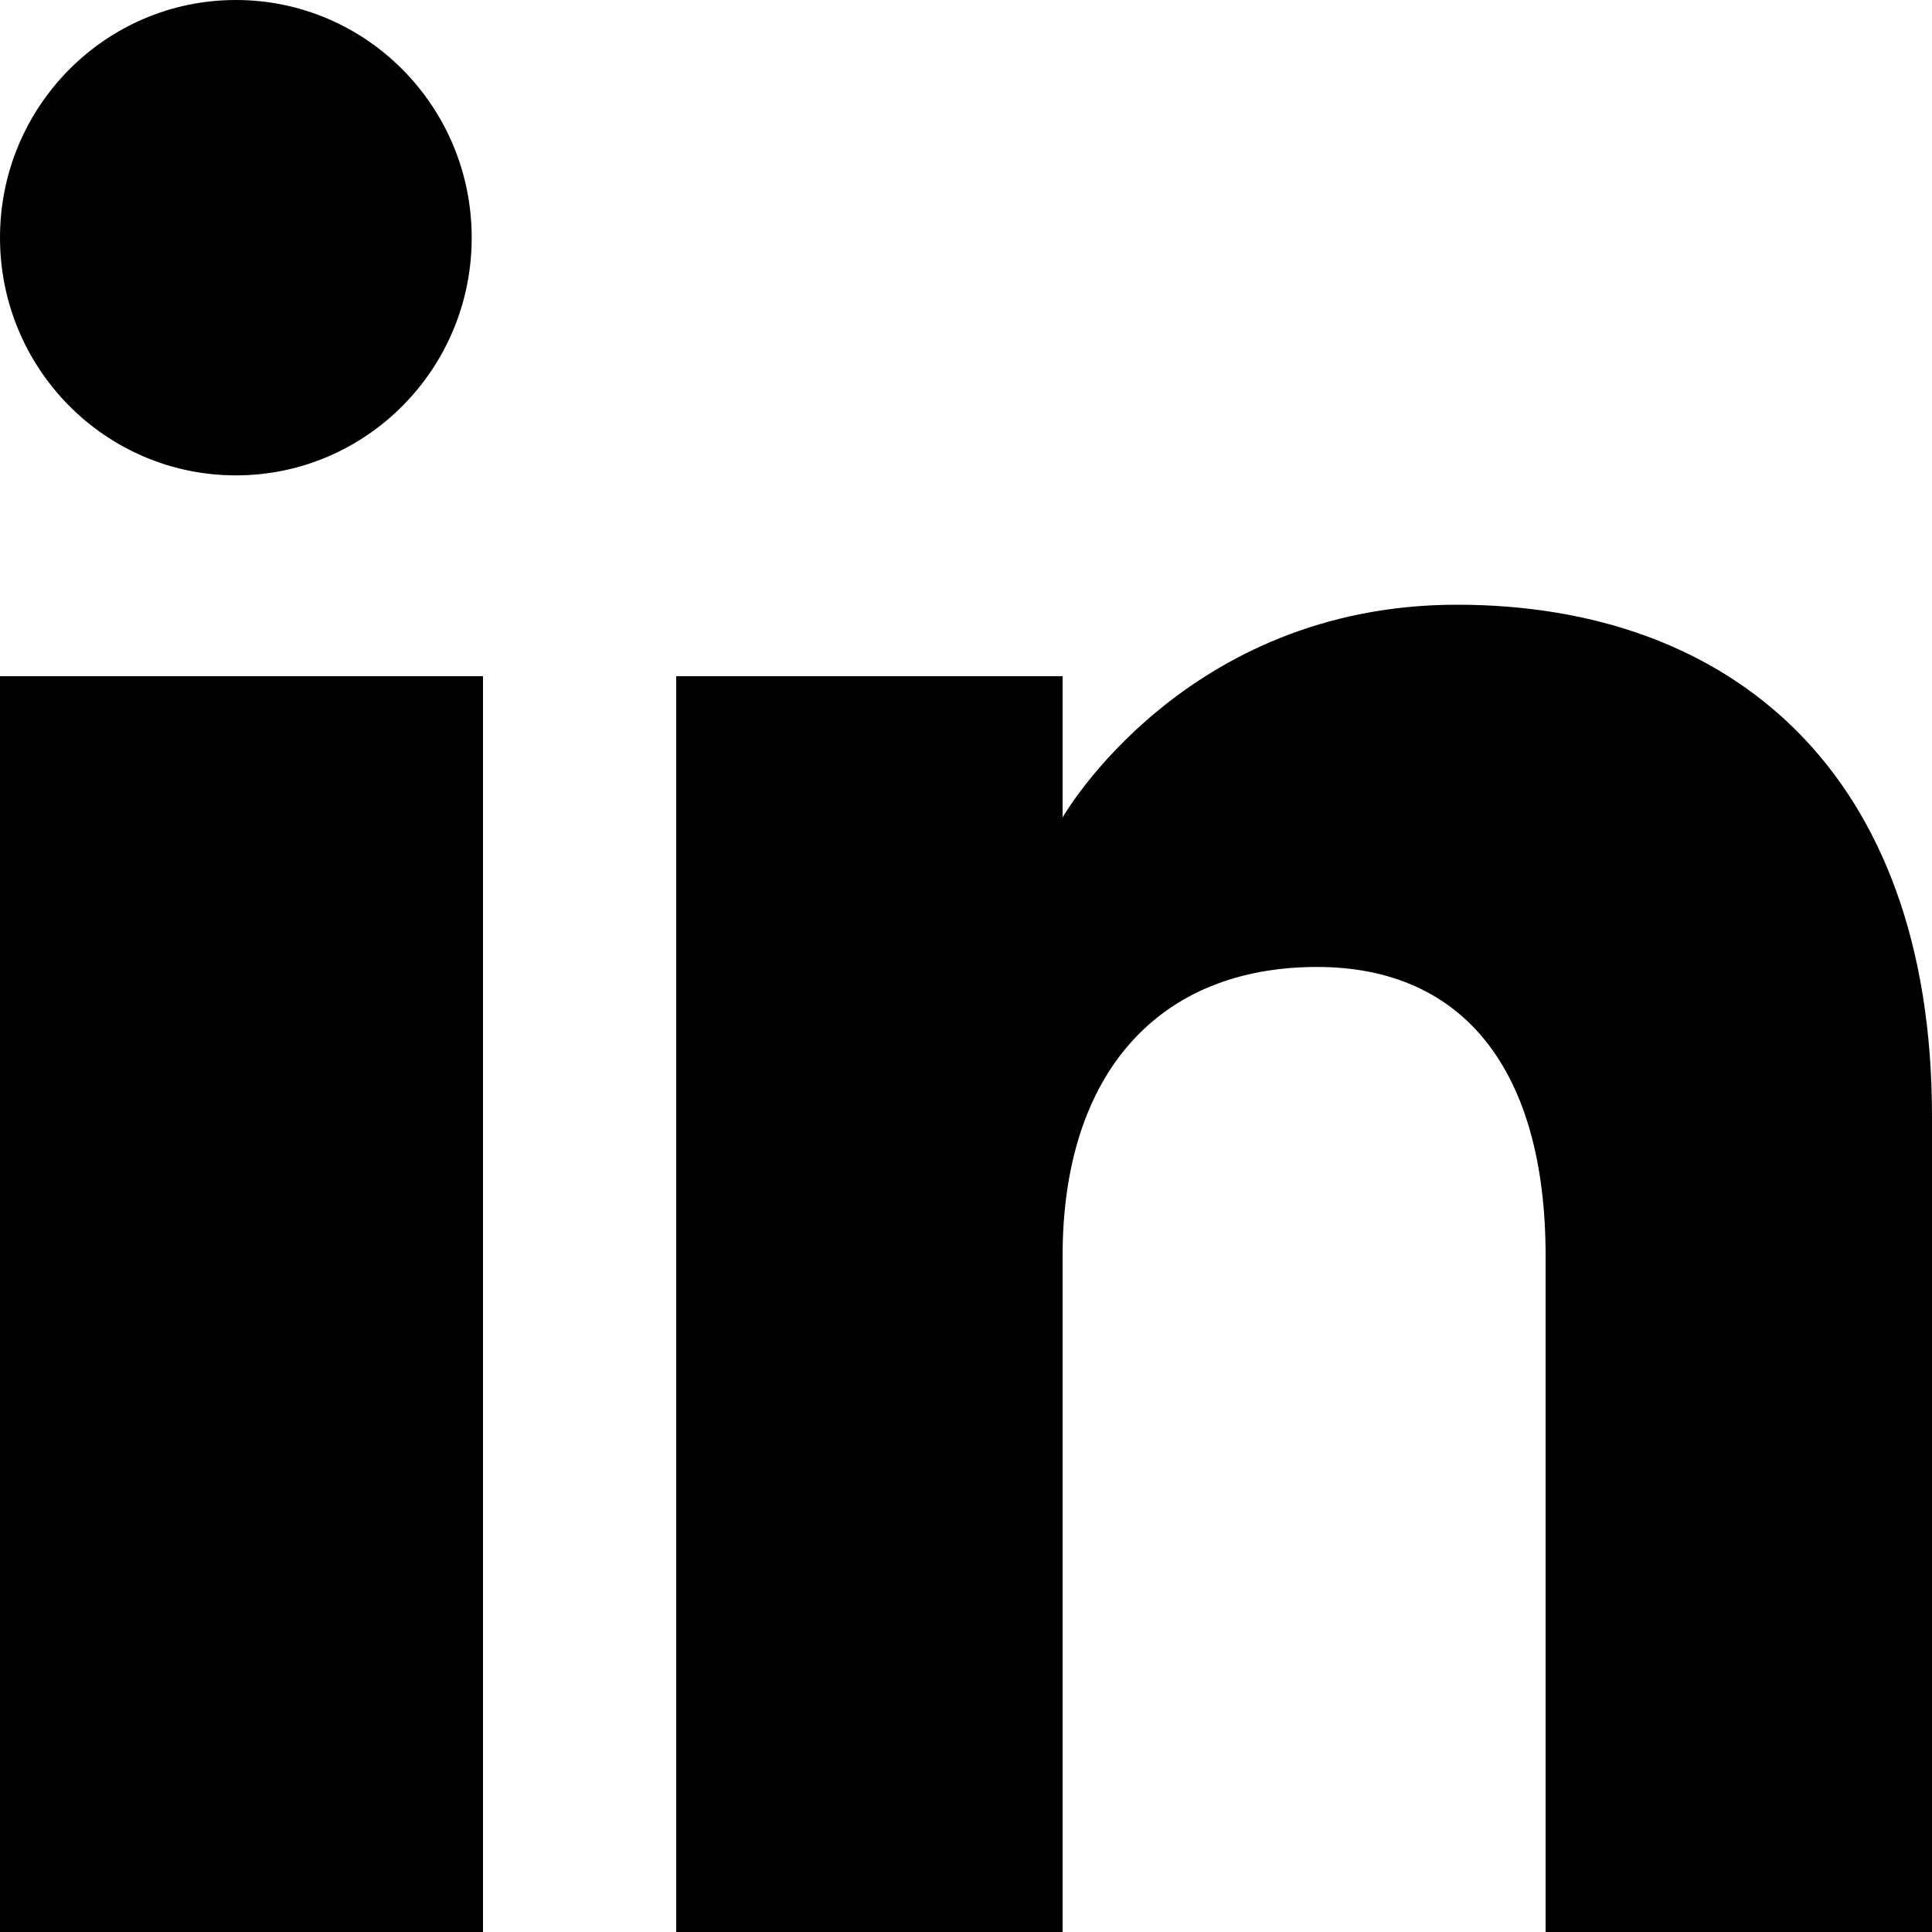
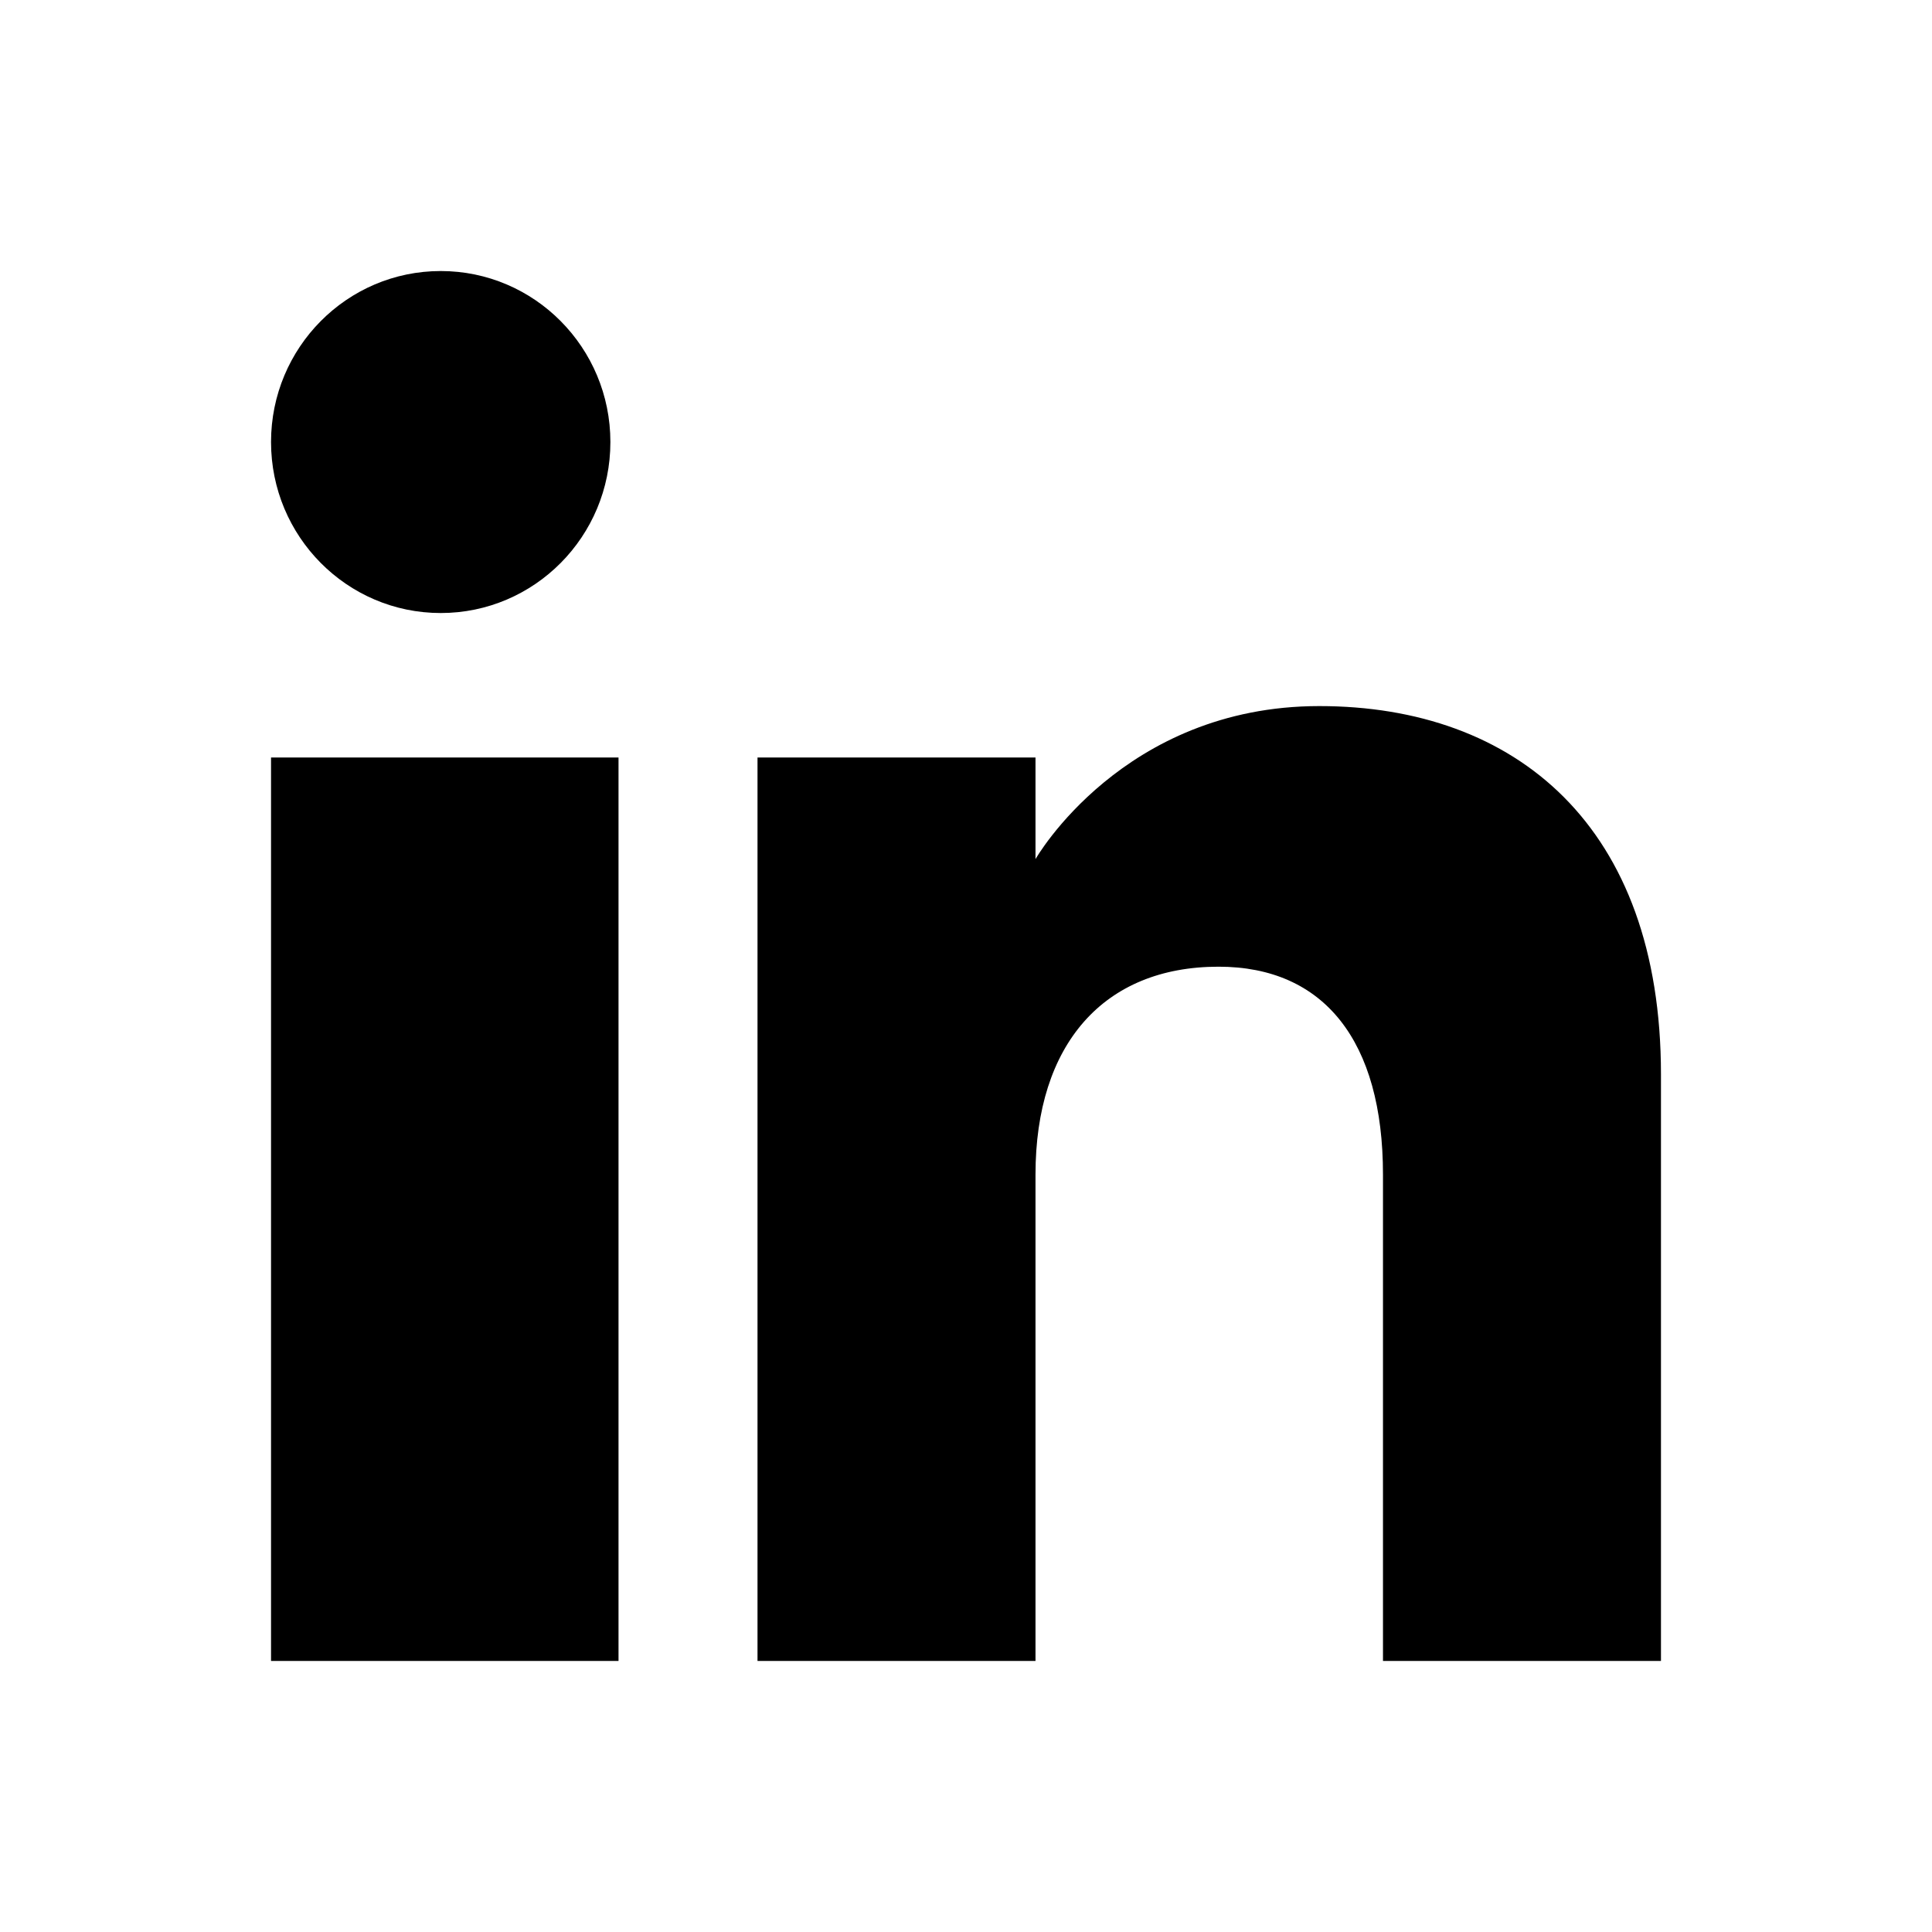
- <svg xmlns="http://www.w3.org/2000/svg" width="800px" height="800px" viewBox="0 0 20 20" version="1.1">
+ <svg xmlns="http://www.w3.org/2000/svg" width="800px" height="800px" viewBox="-3.9 -3.9 27.8 27.8" version="1.1">
  <defs>

</defs>
  <g id="Page-1" stroke="none" stroke-width="1" fill="none" fill-rule="evenodd">
    <g id="Dribbble-Light-Preview" transform="translate(-180, -7479)" fill="#000000">
      <g id="icons" transform="translate(56, 160)">
        <path d="M144,7339 L140,7339 L140,7332.001 C140,7330.081 139.153,7329.01 137.634,7329.01 C135.981,7329.01 135,7330.126 135,7332.001 L135,7339 L131,7339 L131,7326 L135,7326 L135,7327.462 C135,7327.462 136.255,7325.26 139.083,7325.26 C141.912,7325.26 144,7326.986 144,7330.558 L144,7339 L144,7339 Z M126.442,7323.921 C125.093,7323.921 124,7322.819 124,7321.46 C124,7320.102 125.093,7319 126.442,7319 C127.79,7319 128.883,7320.102 128.883,7321.46 C128.884,7322.819 127.79,7323.921 126.442,7323.921 L126.442,7323.921 Z M124,7339 L129,7339 L129,7326 L124,7326 L124,7339 Z" id="linkedin-[#161]">

</path>
      </g>
    </g>
  </g>
</svg>
